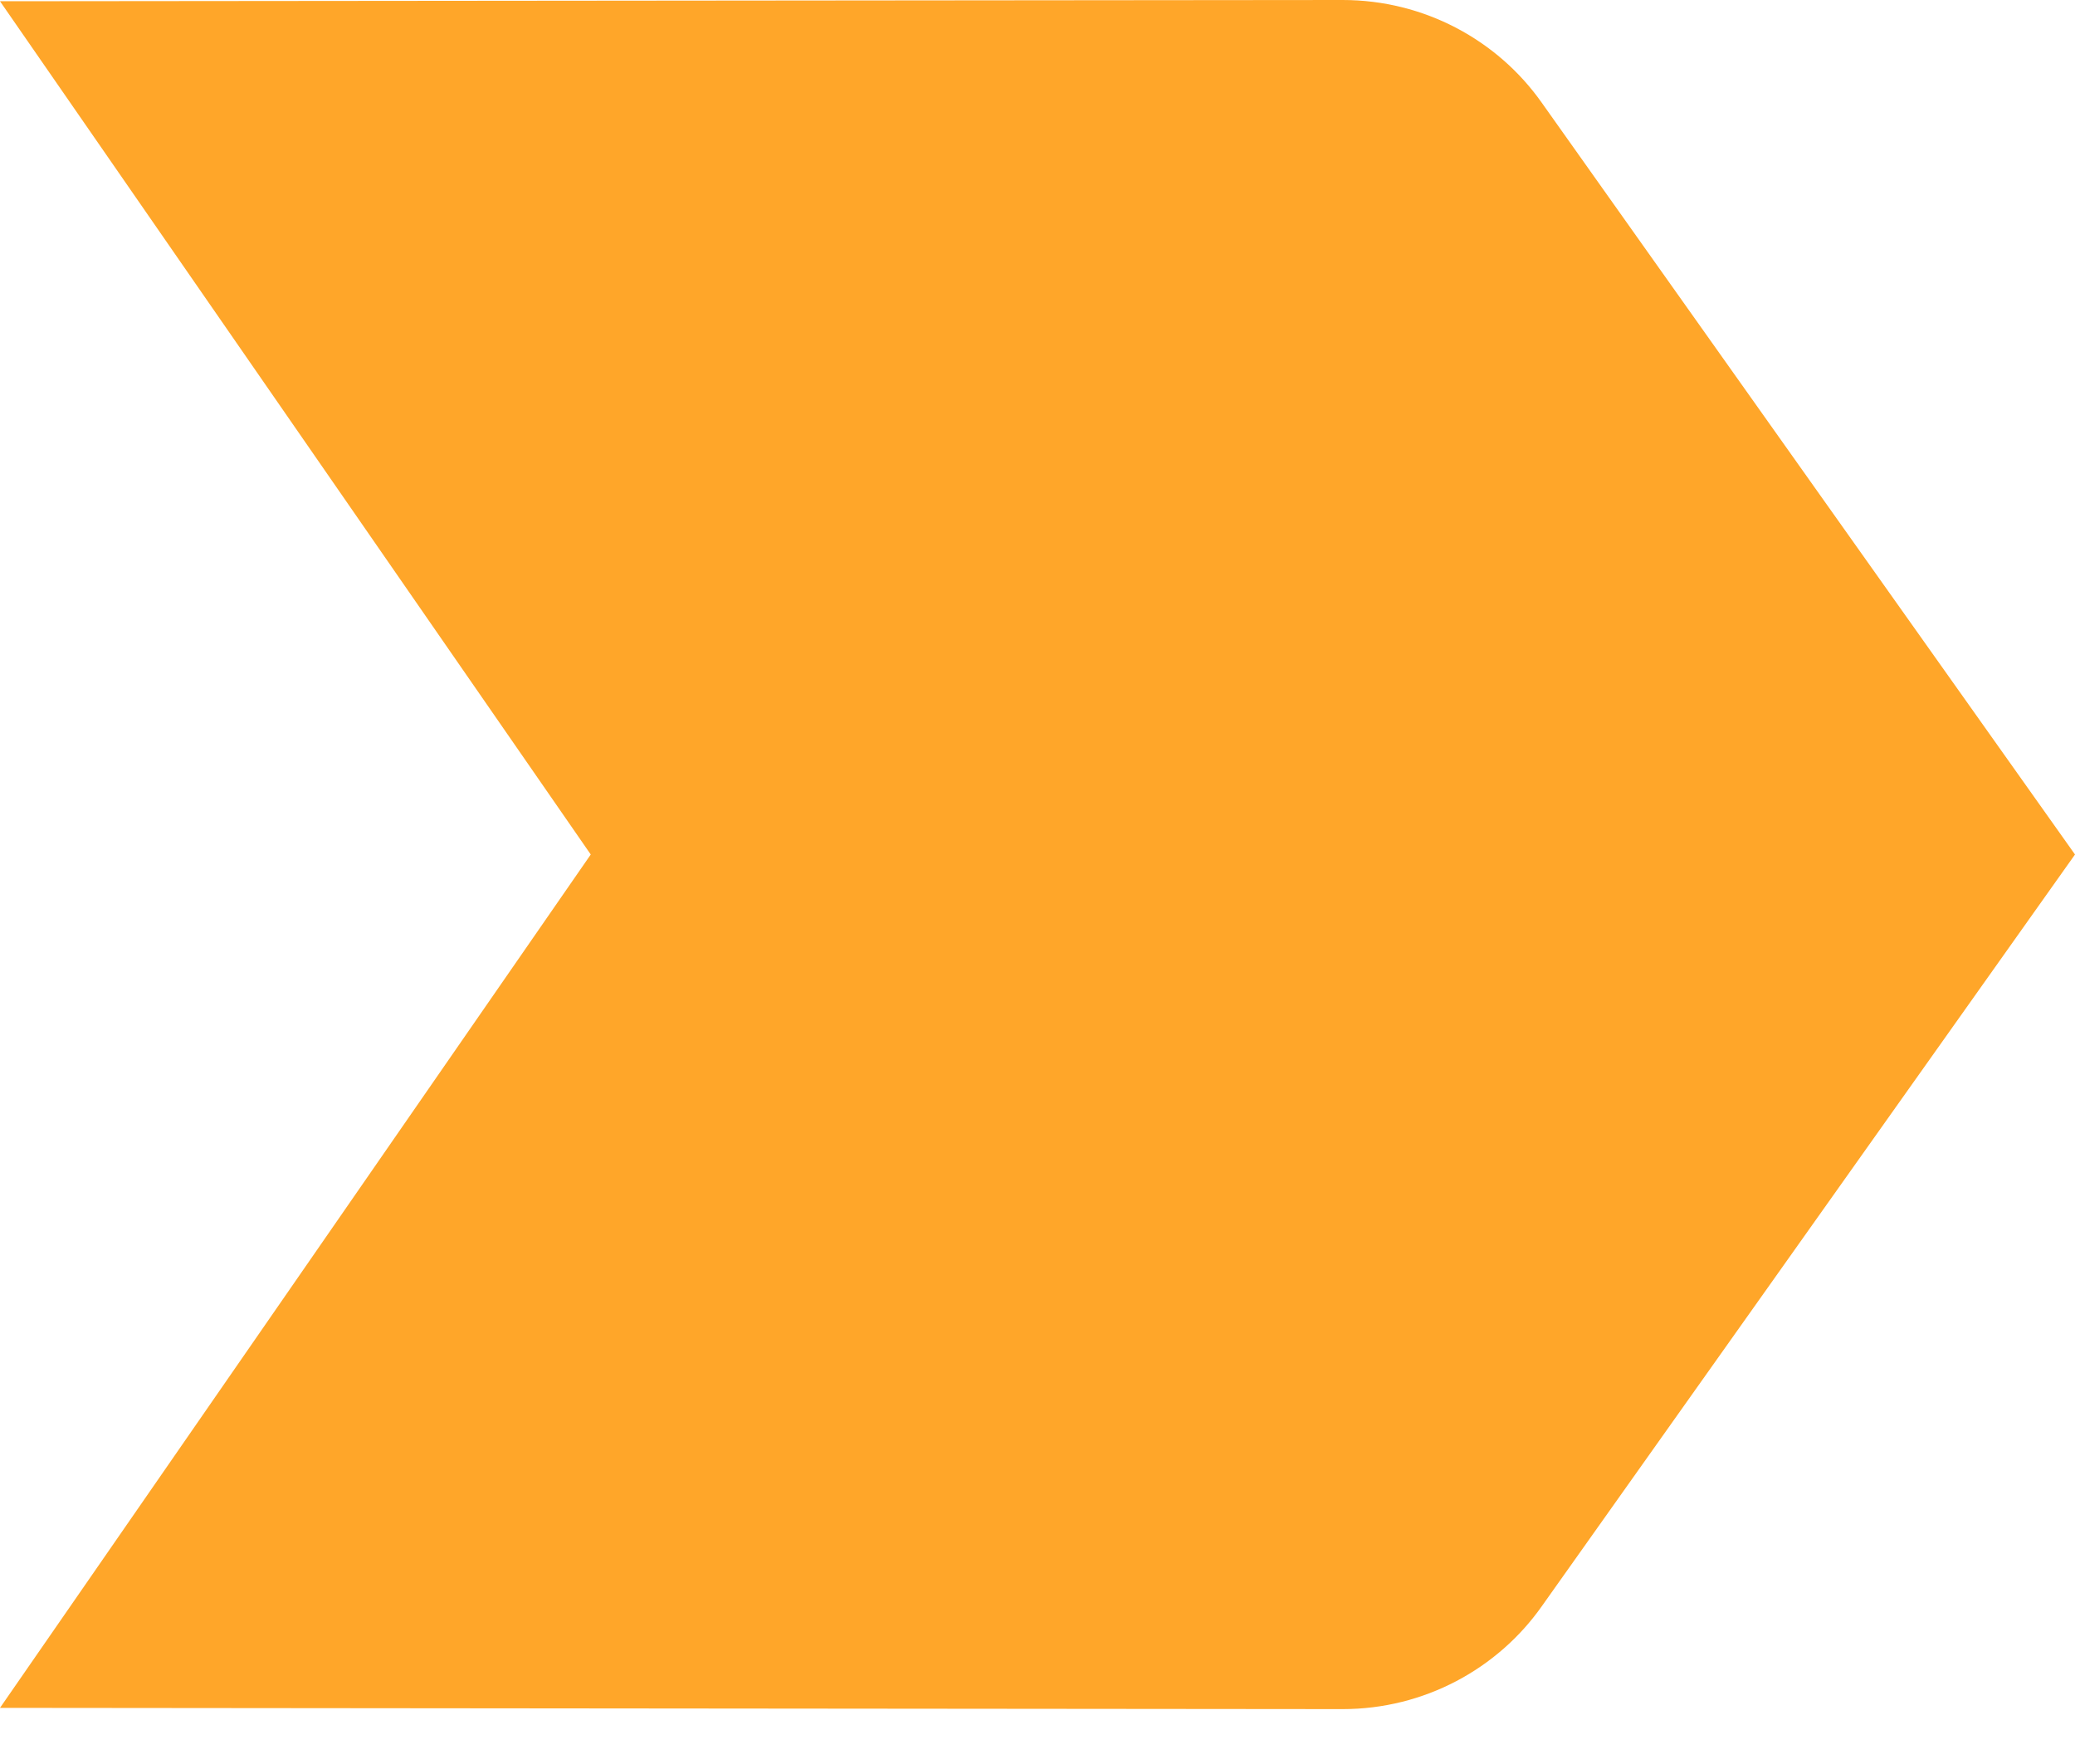
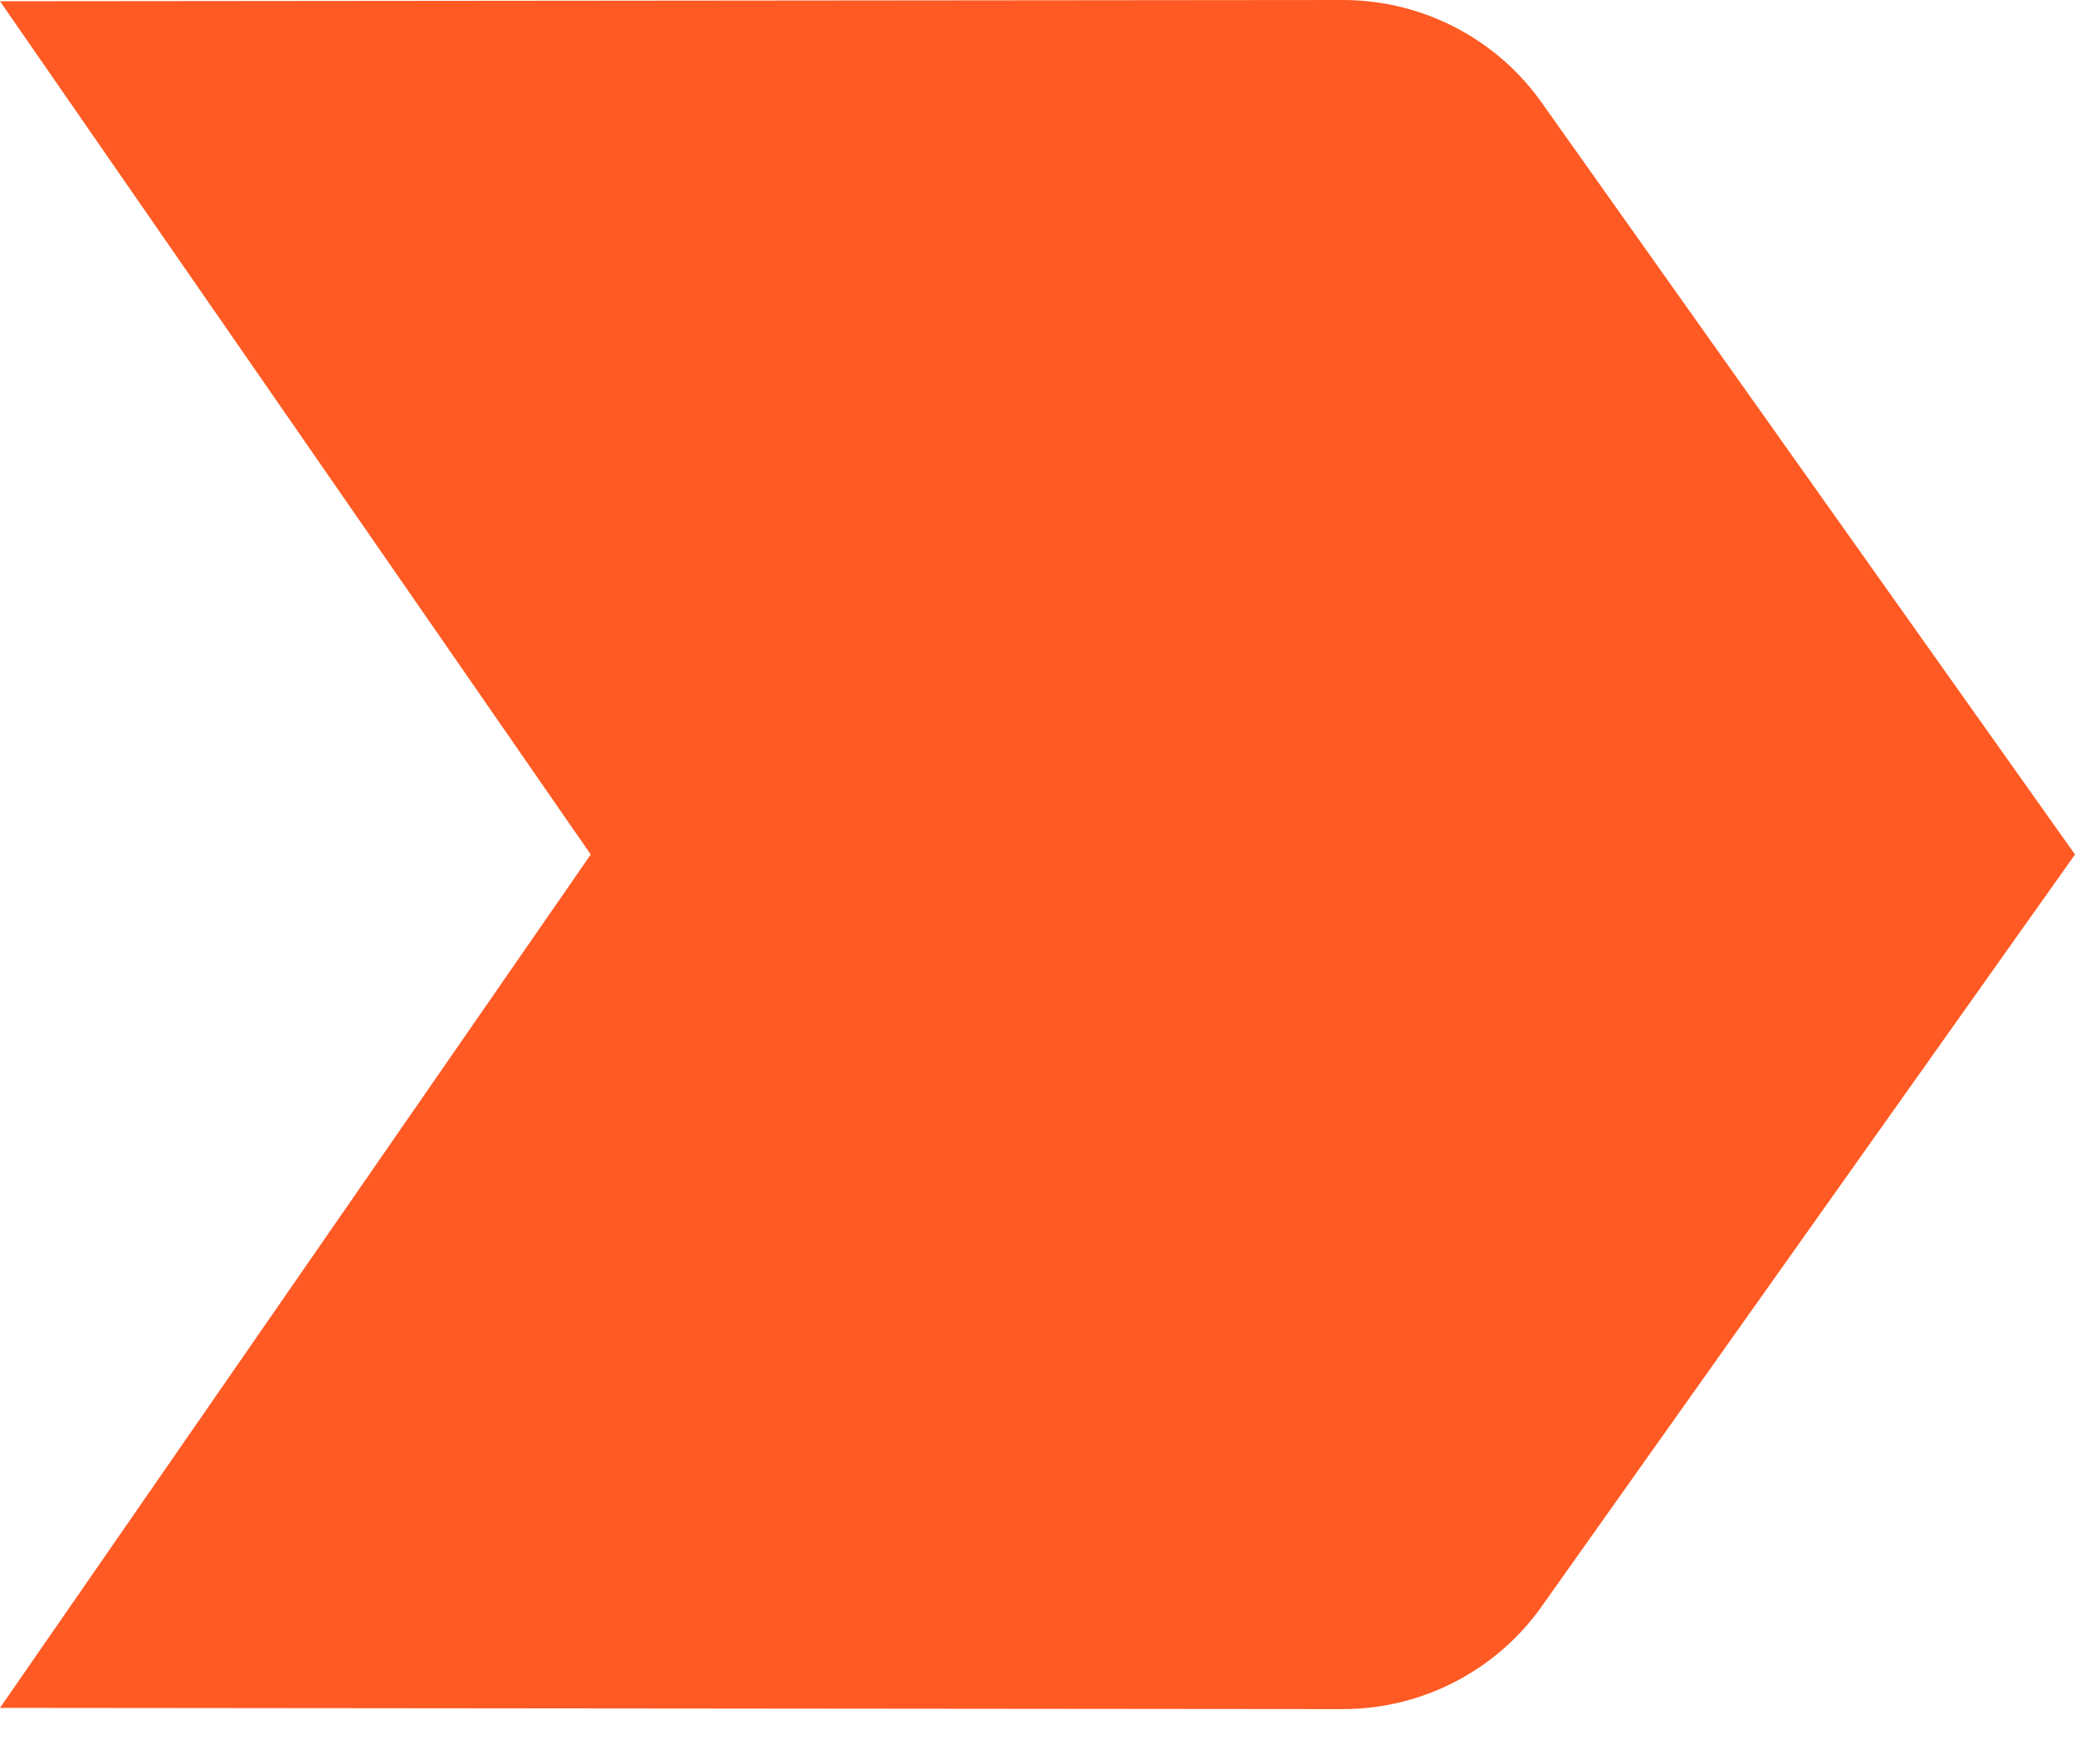
<svg xmlns="http://www.w3.org/2000/svg" width="20" height="17" viewBox="0 0 20 17" fill="none">
-   <path d="M0 16.459L12.941 16.471C13.729 16.471 14.435 16.082 14.859 15.482L20 8.235L14.859 0.988C14.435 0.388 13.729 0 12.941 0L0 0.012L5.694 8.235L0 16.459Z" fill="#FFA629" />
+   <path d="M0 16.459L12.941 16.471C13.729 16.471 14.435 16.082 14.859 15.482L20 8.235L14.859 0.988C14.435 0.388 13.729 0 12.941 0L0 0.012L5.694 8.235L0 16.459Z" fill="#FF5A23" />
</svg>
